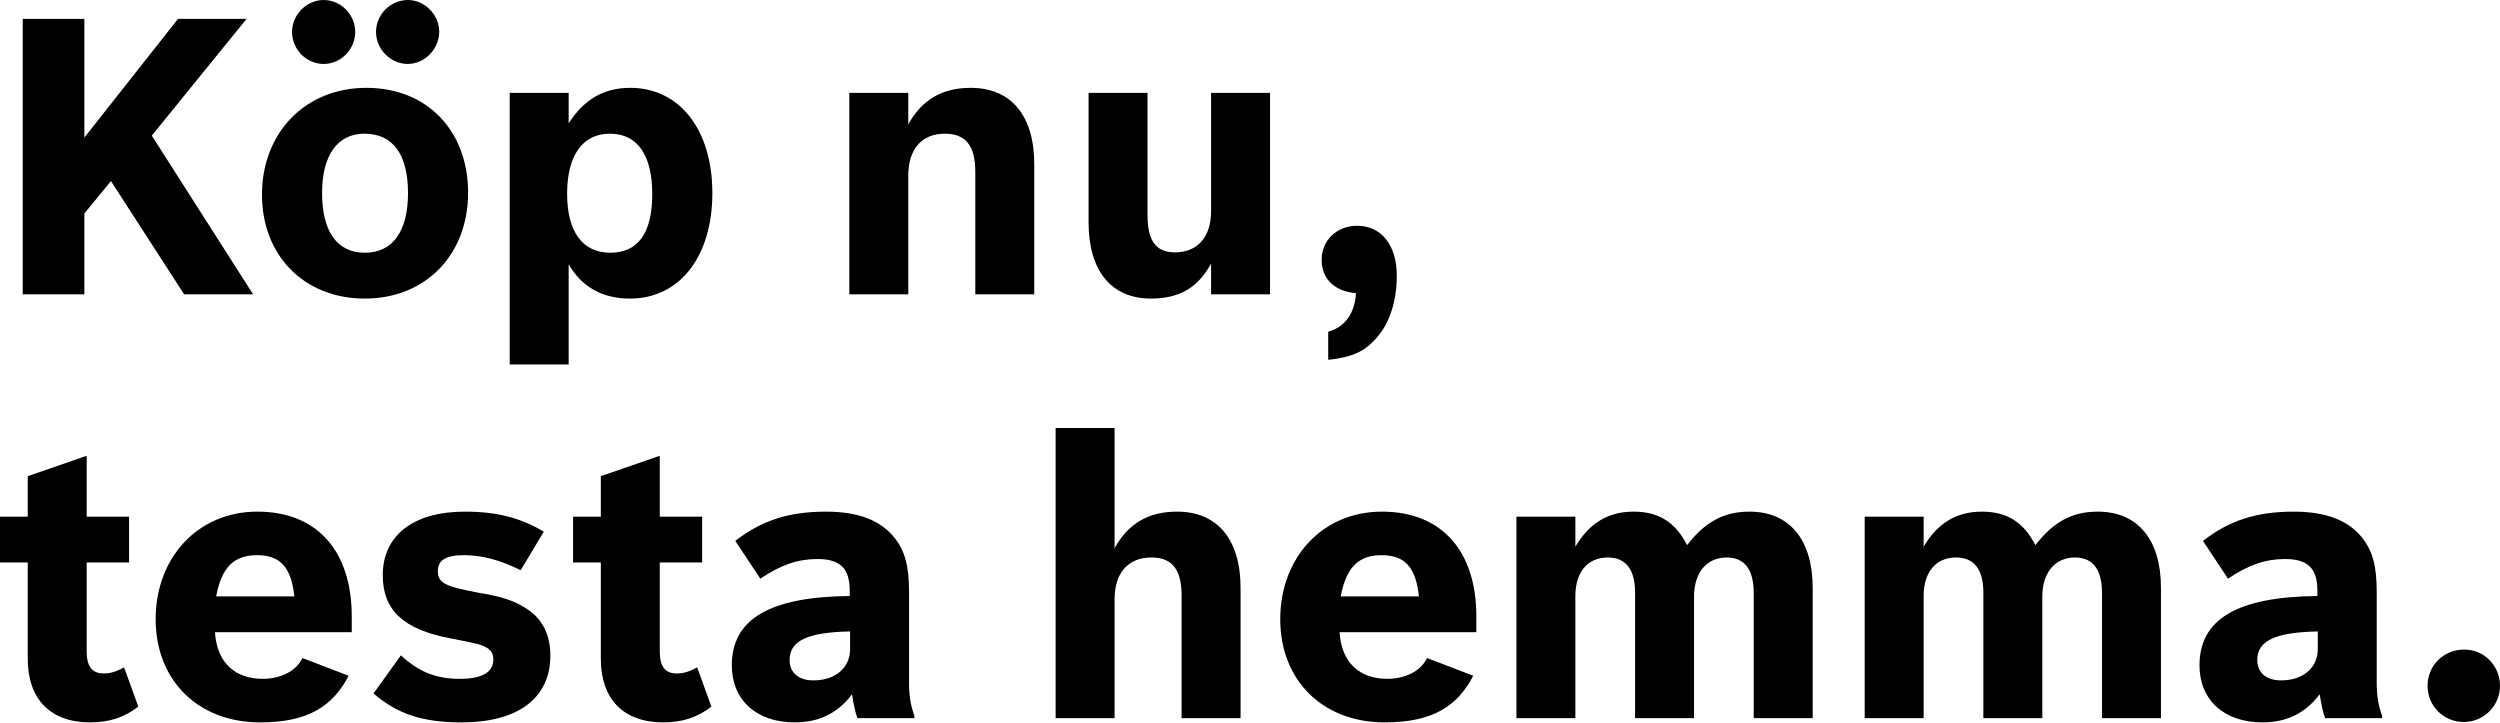
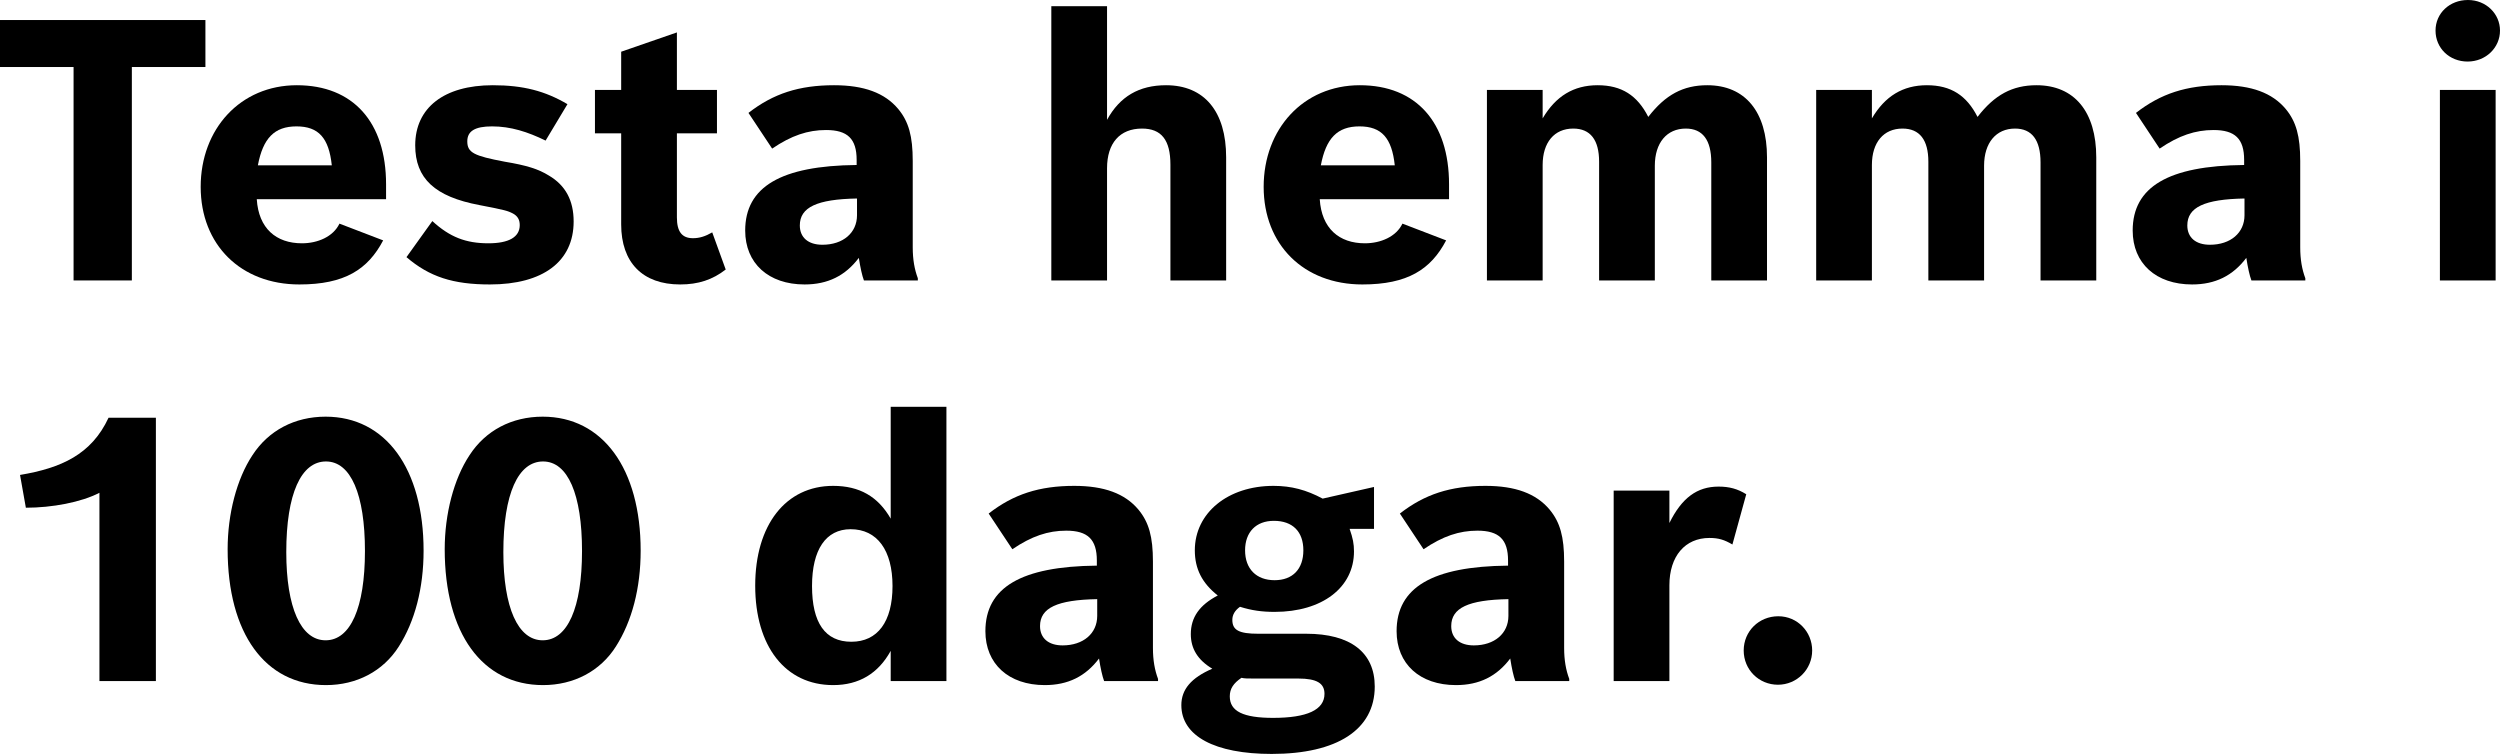
- <svg xmlns="http://www.w3.org/2000/svg" id="Lager_1" data-name="Lager 1" viewBox="0 0 129.78 37.5">
-   <path d="M4.38.98v6.16L9.24.98h3.56l-4.92,6.06,5.26,8.24h-3.58l-3.8-5.88-1.38,1.68v4.2H1.18V.98h3.2Z" />
+ <svg xmlns="http://www.w3.org/2000/svg" id="Lager_1" data-name="Lager 1" viewBox="0 0 137.28 41.4">
  <g>
-     <path d="M24.3,10c0,3.24-2.22,5.5-5.36,5.5s-5.34-2.22-5.34-5.4,2.22-5.54,5.42-5.54,5.28,2.28,5.28,5.44ZM18.44,1.66c0,.9-.74,1.66-1.64,1.66s-1.64-.76-1.64-1.66.76-1.66,1.64-1.66,1.64.74,1.64,1.66ZM16.72,10.02c0,2,.78,3.1,2.22,3.1s2.24-1.1,2.24-3.1-.78-3.08-2.26-3.08c-1.4,0-2.2,1.12-2.2,3.08ZM22.8,1.64c0,.92-.76,1.68-1.64,1.68s-1.64-.76-1.64-1.66.74-1.66,1.66-1.66c.86,0,1.62.76,1.62,1.64Z" />
-     <path d="M29.52,4.82v1.58c.8-1.24,1.82-1.84,3.2-1.84,2.56,0,4.26,2.18,4.26,5.46s-1.68,5.48-4.28,5.48c-1.42,0-2.5-.6-3.18-1.78v5.2h-3.06V4.82h3.06ZM29.44,10.06c0,1.96.8,3.06,2.24,3.06s2.18-1.02,2.18-3.04-.76-3.14-2.2-3.14-2.22,1.16-2.22,3.12Z" />
+     <path d="M0,3.68V1.1h11.28v2.58h-4.04v11.72h-3.2V3.68H0Z" />
+     <path d="M21.04,13.2c-.84,1.6-2.12,2.42-4.6,2.42-3.22,0-5.42-2.18-5.42-5.36s2.18-5.58,5.28-5.58,4.9,2.04,4.9,5.44v.82h-7.1c.1,1.6,1.06,2.42,2.48,2.42.86,0,1.72-.36,2.06-1.08l2.4.92ZM18.22,9.08c-.16-1.5-.72-2.14-1.94-2.14s-1.84.66-2.12,2.14h4.06Z" />
  </g>
  <g>
-     <path d="M47.15,4.82v1.64c.7-1.28,1.76-1.9,3.24-1.9,2.1,0,3.3,1.44,3.3,3.96v6.76h-3.06v-6.36c0-1.36-.5-1.98-1.58-1.98-1.2,0-1.9.8-1.9,2.18v6.16h-3.06V4.82h3.06Z" />
-     <path d="M62.87,13.68c-.68,1.26-1.66,1.82-3.12,1.82-2.06,0-3.24-1.44-3.24-3.96v-6.72h3.06v6.36c0,1.32.44,1.92,1.42,1.92,1.18,0,1.88-.8,1.88-2.14v-6.14h3.06v10.46h-3.06v-1.6Z" />
-     <path d="M68.95,17.22c.86-.24,1.38-.94,1.44-2-1.12-.1-1.78-.74-1.78-1.74s.78-1.76,1.84-1.76c1.26,0,2.06,1,2.06,2.6,0,1.28-.36,2.42-1,3.16-.64.76-1.28,1.06-2.56,1.2v-1.46Z" />
+     <path d="M29.96,7.72c-.98-.48-1.92-.78-2.94-.78-.94,0-1.36.26-1.36.82,0,.62.36.8,2.06,1.12,1.2.2,1.84.4,2.42.76.92.54,1.36,1.38,1.36,2.52,0,2.2-1.68,3.46-4.6,3.46-2.02,0-3.32-.42-4.58-1.5l1.42-1.98c.96.88,1.84,1.22,3.08,1.22,1.12,0,1.72-.34,1.72-1,0-.3-.12-.5-.38-.64-.28-.14-.38-.18-1.84-.46-2.44-.46-3.52-1.46-3.52-3.28,0-2.06,1.58-3.3,4.26-3.3,1.68,0,2.88.32,4.1,1.04l-1.2,2Z" />
+     <path d="M34.11,4.94v-2.1l3.06-1.06v3.16h2.2v2.38h-2.2v4.62c0,.78.28,1.14.88,1.14.36,0,.68-.1,1.06-.32l.74,2.04c-.72.56-1.5.82-2.5.82-2.06,0-3.24-1.2-3.24-3.3v-5h-1.44v-2.38h1.44Z" />
+     <path d="M47.44,15.4c-.1-.26-.2-.72-.28-1.24-.74.98-1.7,1.46-2.98,1.46-1.98,0-3.26-1.16-3.26-2.96,0-2.4,1.96-3.56,6.12-3.6v-.28c0-1.16-.5-1.64-1.68-1.64-1,0-1.9.3-2.96,1.02l-1.3-1.96c1.36-1.06,2.78-1.52,4.7-1.52,1.64,0,2.78.42,3.52,1.3.58.7.8,1.5.8,2.86v4.74c0,.68.1,1.22.28,1.7v.12h-2.96ZM47.06,10.9c-2.2.04-3.14.48-3.14,1.48,0,.66.46,1.06,1.24,1.06,1.14,0,1.9-.66,1.9-1.62v-.92Z" />
  </g>
  <g>
-     <path d="M1.44,26.82v-2.1l3.06-1.06v3.16h2.2v2.38h-2.2v4.62c0,.78.28,1.14.88,1.14.36,0,.68-.1,1.06-.32l.74,2.04c-.72.56-1.5.82-2.5.82-2.06,0-3.24-1.2-3.24-3.3v-5H0v-2.38h1.44Z" />
-     <path d="M18.1,35.08c-.84,1.6-2.12,2.42-4.6,2.42-3.22,0-5.42-2.18-5.42-5.36s2.18-5.58,5.28-5.58,4.9,2.04,4.9,5.44v.82h-7.1c.1,1.6,1.06,2.42,2.48,2.42.86,0,1.72-.36,2.06-1.08l2.4.92ZM15.28,30.96c-.16-1.5-.72-2.14-1.94-2.14s-1.84.66-2.12,2.14h4.06Z" />
+     <path d="M60.79.34v6.24c.7-1.28,1.76-1.9,3.24-1.9,2.1,0,3.3,1.44,3.3,3.96v6.76h-3.06v-6.36c0-1.36-.5-1.98-1.56-1.98-1.22,0-1.92.8-1.92,2.18v6.16h-3.06V.34h3.06Z" />
+     <path d="M79.41,13.2c-.84,1.6-2.12,2.42-4.6,2.42-3.22,0-5.42-2.18-5.42-5.36s2.18-5.58,5.28-5.58,4.9,2.04,4.9,5.44v.82h-7.1c.1,1.6,1.06,2.42,2.48,2.42.86,0,1.72-.36,2.06-1.08l2.4.92ZM76.59,9.08c-.16-1.5-.72-2.14-1.94-2.14s-1.84.66-2.12,2.14h4.06Z" />
+     <path d="M84.71,6.5c.72-1.22,1.7-1.82,3.02-1.82s2.18.56,2.78,1.74c.94-1.22,1.92-1.74,3.24-1.74,2.08,0,3.28,1.46,3.28,3.96v6.76h-3.06v-6.48c0-1.24-.48-1.86-1.4-1.86-1.04,0-1.7.78-1.7,2.04v6.3h-3.06v-6.52c0-1.2-.48-1.82-1.42-1.82-1.04,0-1.68.76-1.68,2v6.34h-3.06V4.94h3.06v1.56Z" />
+     <path d="M102.79,6.5c.72-1.22,1.7-1.82,3.02-1.82s2.18.56,2.78,1.74c.94-1.22,1.92-1.74,3.24-1.74,2.08,0,3.28,1.46,3.28,3.96v6.76h-3.06v-6.48c0-1.24-.48-1.86-1.4-1.86-1.04,0-1.7.78-1.7,2.04v6.3h-3.06v-6.52c0-1.2-.48-1.82-1.42-1.82-1.04,0-1.68.76-1.68,2v6.34h-3.06V4.94h3.06v1.56Z" />
+     <path d="M123.63,15.4c-.1-.26-.2-.72-.28-1.24-.74.98-1.7,1.46-2.98,1.46-1.98,0-3.26-1.16-3.26-2.96,0-2.4,1.96-3.56,6.12-3.6v-.28c0-1.16-.5-1.64-1.68-1.64-1,0-1.9.3-2.96,1.02l-1.3-1.96c1.36-1.06,2.78-1.52,4.7-1.52,1.64,0,2.78.42,3.52,1.3.58.7.8,1.5.8,2.86v4.74c0,.68.1,1.22.28,1.7v.12h-2.96ZM123.25,10.9c-2.2.04-3.14.48-3.14,1.48,0,.66.46,1.06,1.24,1.06,1.14,0,1.9-.66,1.9-1.62v-.92Z" />
+   </g>
+   <path d="M137.28,1.68c0,.94-.78,1.7-1.78,1.7s-1.76-.74-1.76-1.7.78-1.68,1.78-1.68,1.76.76,1.76,1.68ZM137.04,4.94v10.46h-3.06V4.94h3.06Z" />
+   <g>
+     <path d="M8.56,22.94v14.46h-3.1v-10.34c-1,.52-2.6.82-4.04.82l-.32-1.8c2.26-.38,3.92-1.12,4.86-3.14h2.6Z" />
+     <path d="M23.26,30.24c0,2.06-.48,3.88-1.36,5.26-.86,1.36-2.32,2.12-4,2.12-3.34,0-5.4-2.84-5.4-7.46,0-1.94.5-3.86,1.36-5.16.88-1.36,2.32-2.12,4.02-2.12,3.3,0,5.38,2.86,5.38,7.36ZM15.72,30.32c0,3.04.8,4.84,2.16,4.84s2.16-1.78,2.16-4.9-.78-4.92-2.14-4.92-2.18,1.76-2.18,4.98Z" />
+     <path d="M35.18,30.24c0,2.06-.48,3.88-1.36,5.26-.86,1.36-2.32,2.12-4,2.12-3.34,0-5.4-2.84-5.4-7.46,0-1.94.5-3.86,1.36-5.16.88-1.36,2.32-2.12,4.02-2.12,3.3,0,5.38,2.86,5.38,7.36ZM27.64,30.32c0,3.04.8,4.84,2.16,4.84s2.16-1.78,2.16-4.9-.78-4.92-2.14-4.92-2.18,1.76-2.18,4.98Z" />
  </g>
  <g>
-     <path d="M27.03,29.6c-.98-.48-1.92-.78-2.94-.78-.94,0-1.36.26-1.36.82,0,.62.36.8,2.06,1.12,1.2.2,1.84.4,2.42.76.92.54,1.36,1.38,1.36,2.52,0,2.2-1.68,3.46-4.6,3.46-2.02,0-3.32-.42-4.58-1.5l1.42-1.98c.96.88,1.84,1.22,3.08,1.22,1.12,0,1.72-.34,1.72-1,0-.3-.12-.5-.38-.64-.28-.14-.38-.18-1.84-.46-2.44-.46-3.52-1.46-3.52-3.28,0-2.06,1.58-3.3,4.26-3.3,1.68,0,2.88.32,4.1,1.04l-1.2,2Z" />
-     <path d="M31.19,26.82v-2.1l3.06-1.06v3.16h2.2v2.38h-2.2v4.62c0,.78.28,1.14.88,1.14.36,0,.68-.1,1.06-.32l.74,2.04c-.72.56-1.5.82-2.5.82-2.06,0-3.24-1.2-3.24-3.3v-5h-1.44v-2.38h1.44Z" />
-     <path d="M44.51,37.28c-.1-.26-.2-.72-.28-1.24-.74.98-1.7,1.46-2.98,1.46-1.98,0-3.26-1.16-3.26-2.96,0-2.4,1.96-3.56,6.12-3.6v-.28c0-1.16-.5-1.64-1.68-1.64-1,0-1.9.3-2.96,1.02l-1.3-1.96c1.36-1.06,2.78-1.52,4.7-1.52,1.64,0,2.78.42,3.52,1.3.58.7.8,1.5.8,2.86v4.74c0,.68.1,1.22.28,1.7v.12h-2.96ZM44.13,32.78c-2.2.04-3.14.48-3.14,1.48,0,.66.46,1.06,1.24,1.06,1.14,0,1.9-.66,1.9-1.62v-.92Z" />
+     <path d="M48.91,35.74c-.68,1.24-1.74,1.88-3.16,1.88-2.62,0-4.28-2.12-4.28-5.46s1.68-5.48,4.28-5.48c1.44,0,2.46.58,3.16,1.8v-6.14h3.06v15.06h-3.06v-1.66ZM44.59,32.18c0,2.02.72,3.06,2.16,3.06s2.26-1.1,2.26-3.06-.84-3.12-2.3-3.12c-1.36,0-2.12,1.12-2.12,3.12Z" />
+     <path d="M60.63,37.4c-.1-.26-.2-.72-.28-1.24-.74.98-1.7,1.46-2.98,1.46-1.98,0-3.26-1.16-3.26-2.96,0-2.4,1.96-3.56,6.12-3.6v-.28c0-1.16-.5-1.64-1.68-1.64-1,0-1.9.3-2.96,1.02l-1.3-1.96c1.36-1.06,2.78-1.52,4.7-1.52,1.64,0,2.78.42,3.52,1.3.58.7.8,1.5.8,2.86v4.74c0,.68.1,1.22.28,1.7v.12h-2.96ZM60.25,32.9c-2.2.04-3.14.48-3.14,1.48,0,.66.46,1.06,1.24,1.06,1.14,0,1.9-.66,1.9-1.62v-.92Z" />
+     <path d="M74.11,29.04c.18.52.24.82.24,1.24,0,1.98-1.74,3.32-4.36,3.32-.7,0-1.26-.08-1.9-.28-.28.2-.42.44-.42.72,0,.56.36.76,1.42.76h2.64c2.42,0,3.76,1.02,3.76,2.9,0,2.36-2.06,3.7-5.66,3.7-3.12,0-4.96-.98-4.96-2.68,0-.86.54-1.5,1.7-2-.8-.48-1.18-1.1-1.18-1.9,0-.92.48-1.6,1.48-2.12-.86-.68-1.26-1.46-1.26-2.48,0-2.06,1.82-3.54,4.32-3.54.98,0,1.8.22,2.7.7l2.82-.64v2.3h-1.34ZM68.87,37.26c-.38,0-.52,0-.7-.04-.44.3-.64.6-.64,1.02,0,.82.74,1.18,2.38,1.18,1.86,0,2.82-.44,2.82-1.32,0-.58-.42-.84-1.44-.84h-2.42ZM68.37,30.22c0,1.02.62,1.64,1.62,1.64s1.58-.62,1.58-1.64-.58-1.62-1.62-1.62c-.98,0-1.58.62-1.58,1.62Z" />
+     <path d="M83.21,37.4c-.1-.26-.2-.72-.28-1.24-.74.98-1.7,1.46-2.98,1.46-1.98,0-3.26-1.16-3.26-2.96,0-2.4,1.96-3.56,6.12-3.6v-.28c0-1.16-.5-1.64-1.68-1.64-1,0-1.9.3-2.96,1.02l-1.3-1.96c1.36-1.06,2.78-1.52,4.7-1.52,1.64,0,2.78.42,3.52,1.3.58.7.8,1.5.8,2.86v4.74c0,.68.1,1.22.28,1.7v.12h-2.96ZM82.83,32.9c-2.2.04-3.14.48-3.14,1.48,0,.66.46,1.06,1.24,1.06,1.14,0,1.9-.66,1.9-1.62v-.92Z" />
  </g>
  <g>
-     <path d="M57.86,22.22v6.24c.7-1.28,1.76-1.9,3.24-1.9,2.1,0,3.3,1.44,3.3,3.96v6.76h-3.06v-6.36c0-1.36-.5-1.98-1.56-1.98-1.22,0-1.92.8-1.92,2.18v6.16h-3.06v-15.06h3.06Z" />
-     <path d="M76.48,35.08c-.84,1.6-2.12,2.42-4.6,2.42-3.22,0-5.42-2.18-5.42-5.36s2.18-5.58,5.28-5.58,4.9,2.04,4.9,5.44v.82h-7.1c.1,1.6,1.06,2.42,2.48,2.42.86,0,1.72-.36,2.06-1.08l2.4.92ZM73.66,30.96c-.16-1.5-.72-2.14-1.94-2.14s-1.84.66-2.12,2.14h4.06Z" />
-     <path d="M81.78,28.38c.72-1.22,1.7-1.82,3.02-1.82s2.18.56,2.78,1.74c.94-1.22,1.92-1.74,3.24-1.74,2.08,0,3.28,1.46,3.28,3.96v6.76h-3.06v-6.48c0-1.24-.48-1.86-1.4-1.86-1.04,0-1.7.78-1.7,2.04v6.3h-3.06v-6.52c0-1.2-.48-1.82-1.42-1.82-1.04,0-1.68.76-1.68,2v6.34h-3.06v-10.46h3.06v1.56Z" />
-     <path d="M99.86,28.38c.72-1.22,1.7-1.82,3.02-1.82s2.18.56,2.78,1.74c.94-1.22,1.92-1.74,3.24-1.74,2.08,0,3.28,1.46,3.28,3.96v6.76h-3.06v-6.48c0-1.24-.48-1.86-1.4-1.86-1.04,0-1.7.78-1.7,2.04v6.3h-3.06v-6.52c0-1.2-.48-1.82-1.42-1.82-1.04,0-1.68.76-1.68,2v6.34h-3.06v-10.46h3.06v1.56Z" />
-     <path d="M120.7,37.28c-.1-.26-.2-.72-.28-1.24-.74.98-1.7,1.46-2.98,1.46-1.98,0-3.26-1.16-3.26-2.96,0-2.4,1.96-3.56,6.12-3.6v-.28c0-1.16-.5-1.64-1.68-1.64-1,0-1.9.3-2.96,1.02l-1.3-1.96c1.36-1.06,2.78-1.52,4.7-1.52,1.64,0,2.78.42,3.52,1.3.58.7.8,1.5.8,2.86v4.74c0,.68.1,1.22.28,1.7v.12h-2.96ZM120.32,32.78c-2.2.04-3.14.48-3.14,1.48,0,.66.46,1.06,1.24,1.06,1.14,0,1.9-.66,1.9-1.62v-.92Z" />
+     <path d="M91.67,26.94v1.78c.68-1.38,1.52-2,2.7-2,.58,0,1.04.12,1.52.42l-.76,2.76c-.44-.26-.76-.36-1.26-.36-1.34,0-2.2,1-2.2,2.6v5.26h-3.06v-10.46h3.06Z" />
+     <path d="M99.51,35.72c0,1.04-.84,1.88-1.88,1.88s-1.88-.82-1.88-1.88.84-1.88,1.9-1.88,1.86.86,1.86,1.88Z" />
  </g>
-   <path d="M129.78,35.6c0,1.04-.84,1.88-1.88,1.88s-1.88-.82-1.88-1.88.84-1.88,1.9-1.88,1.86.86,1.86,1.88Z" />
</svg>
